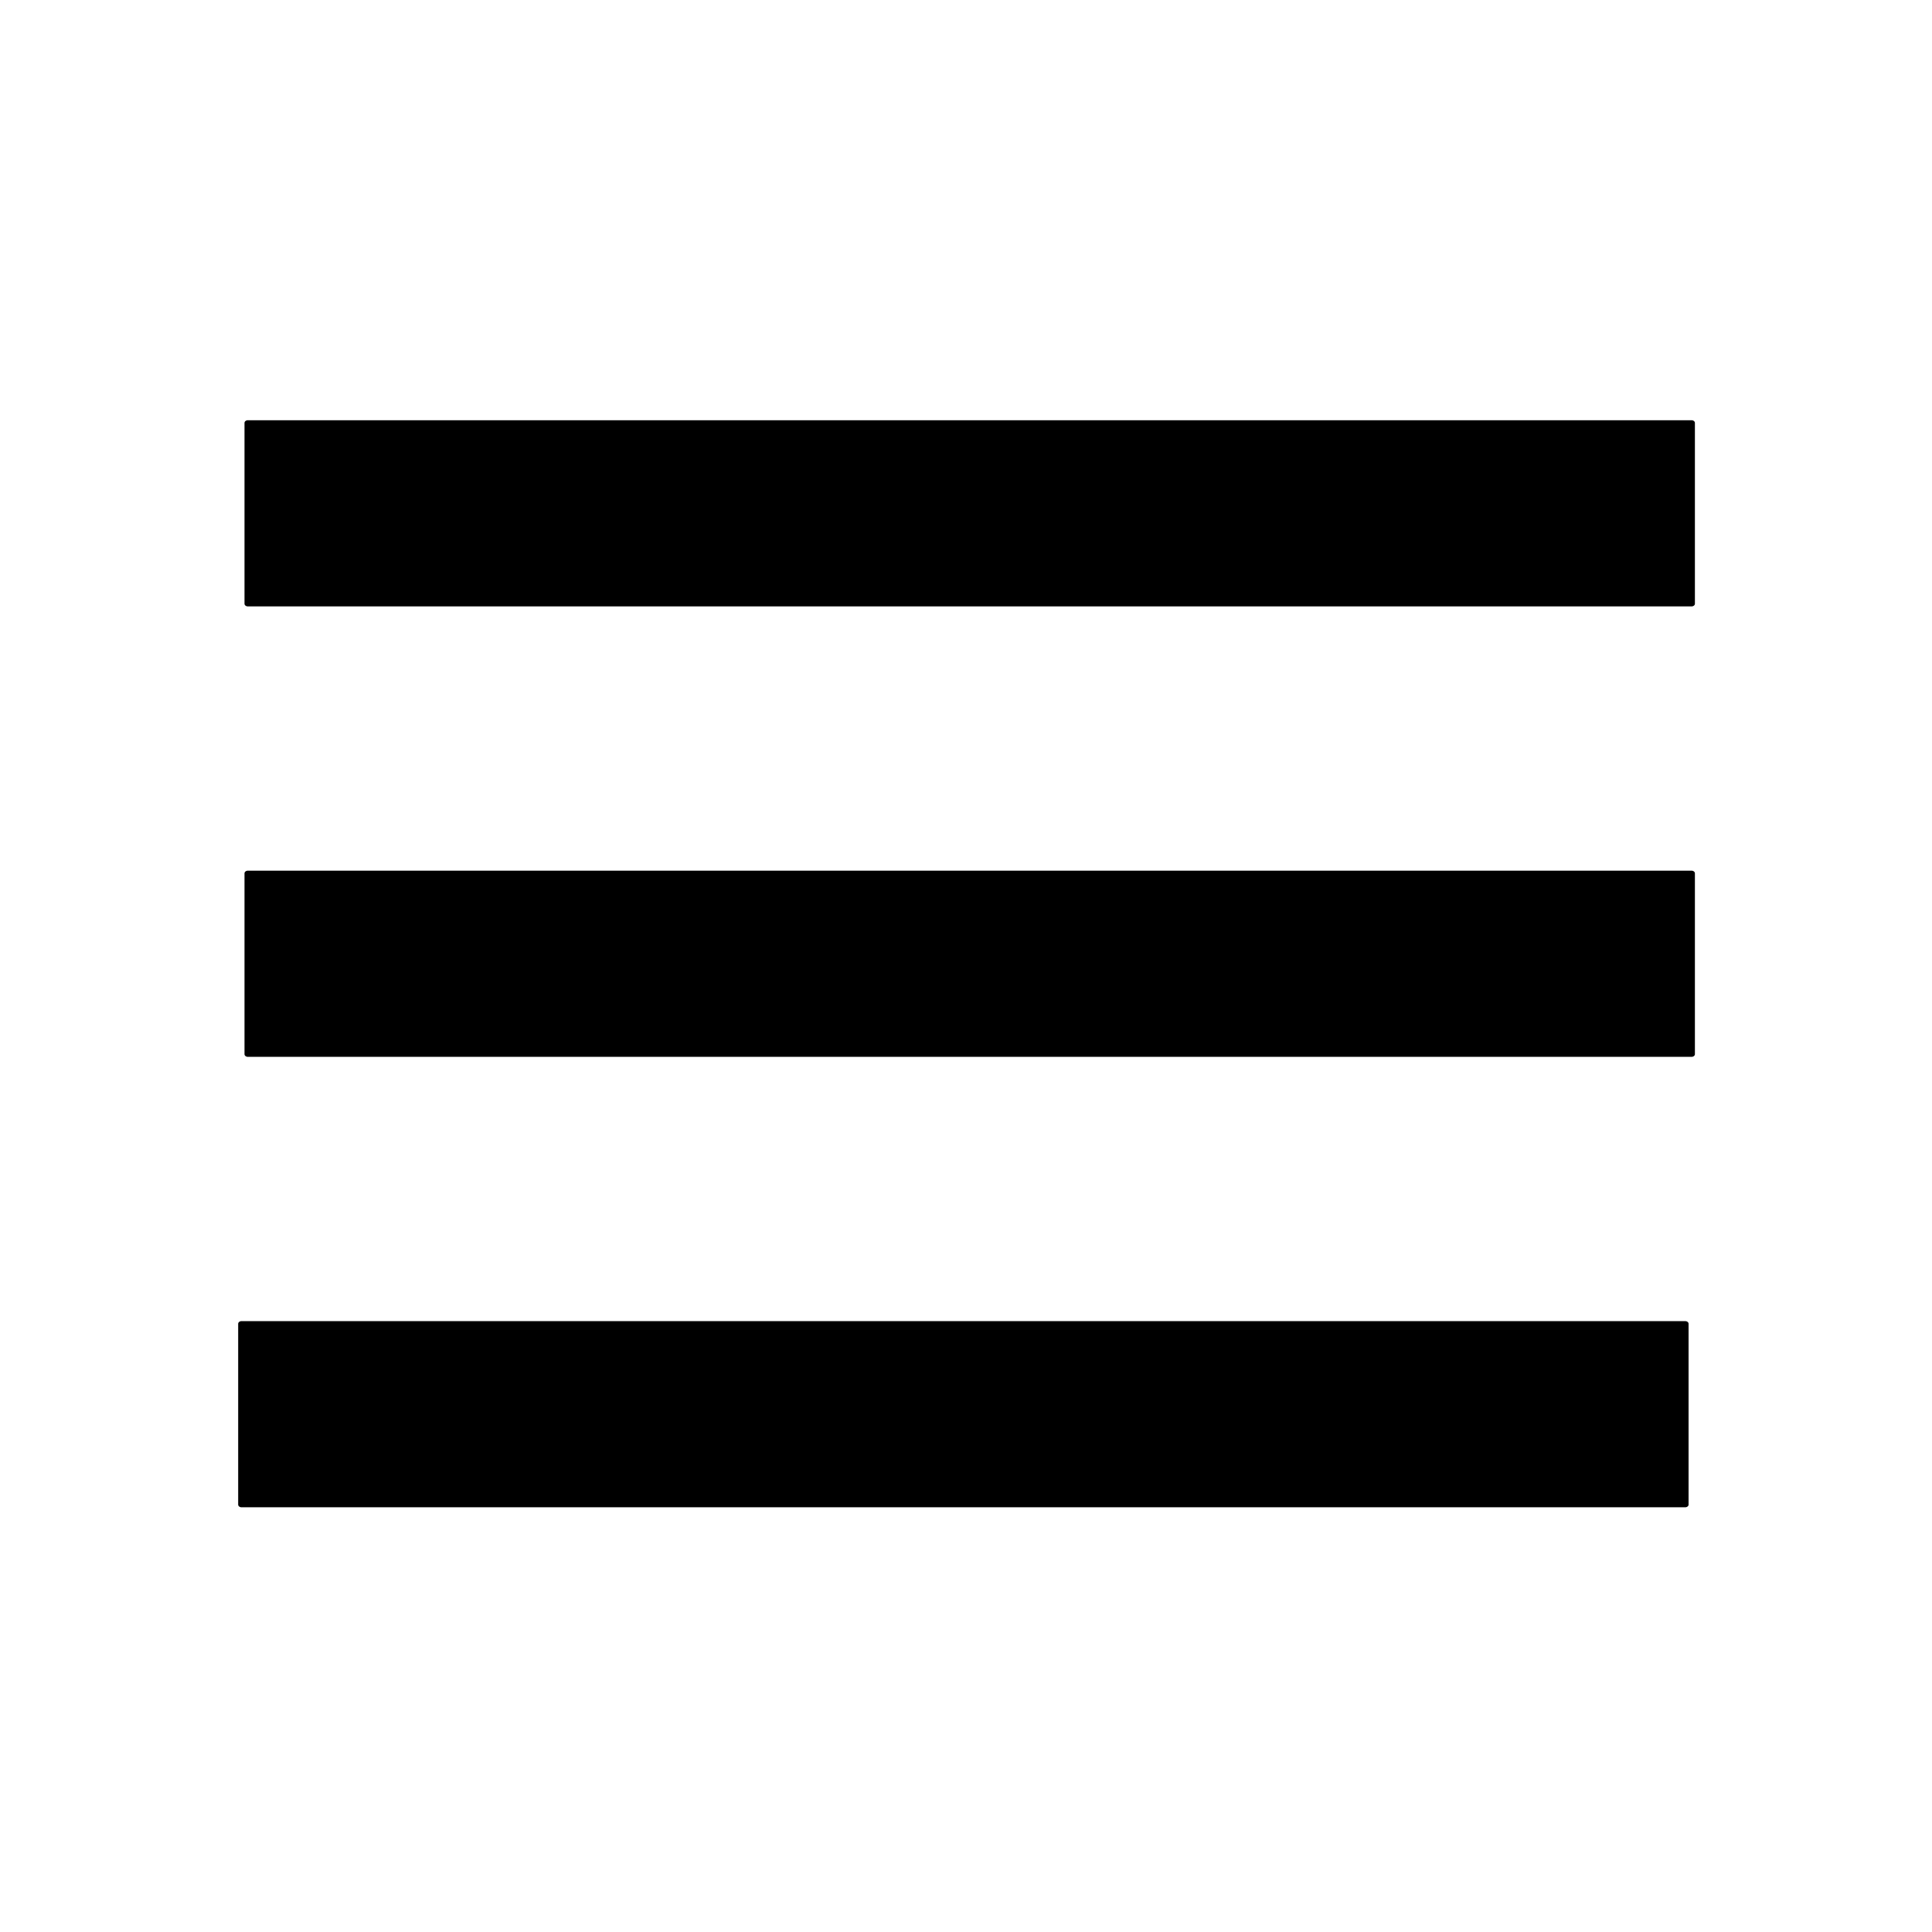
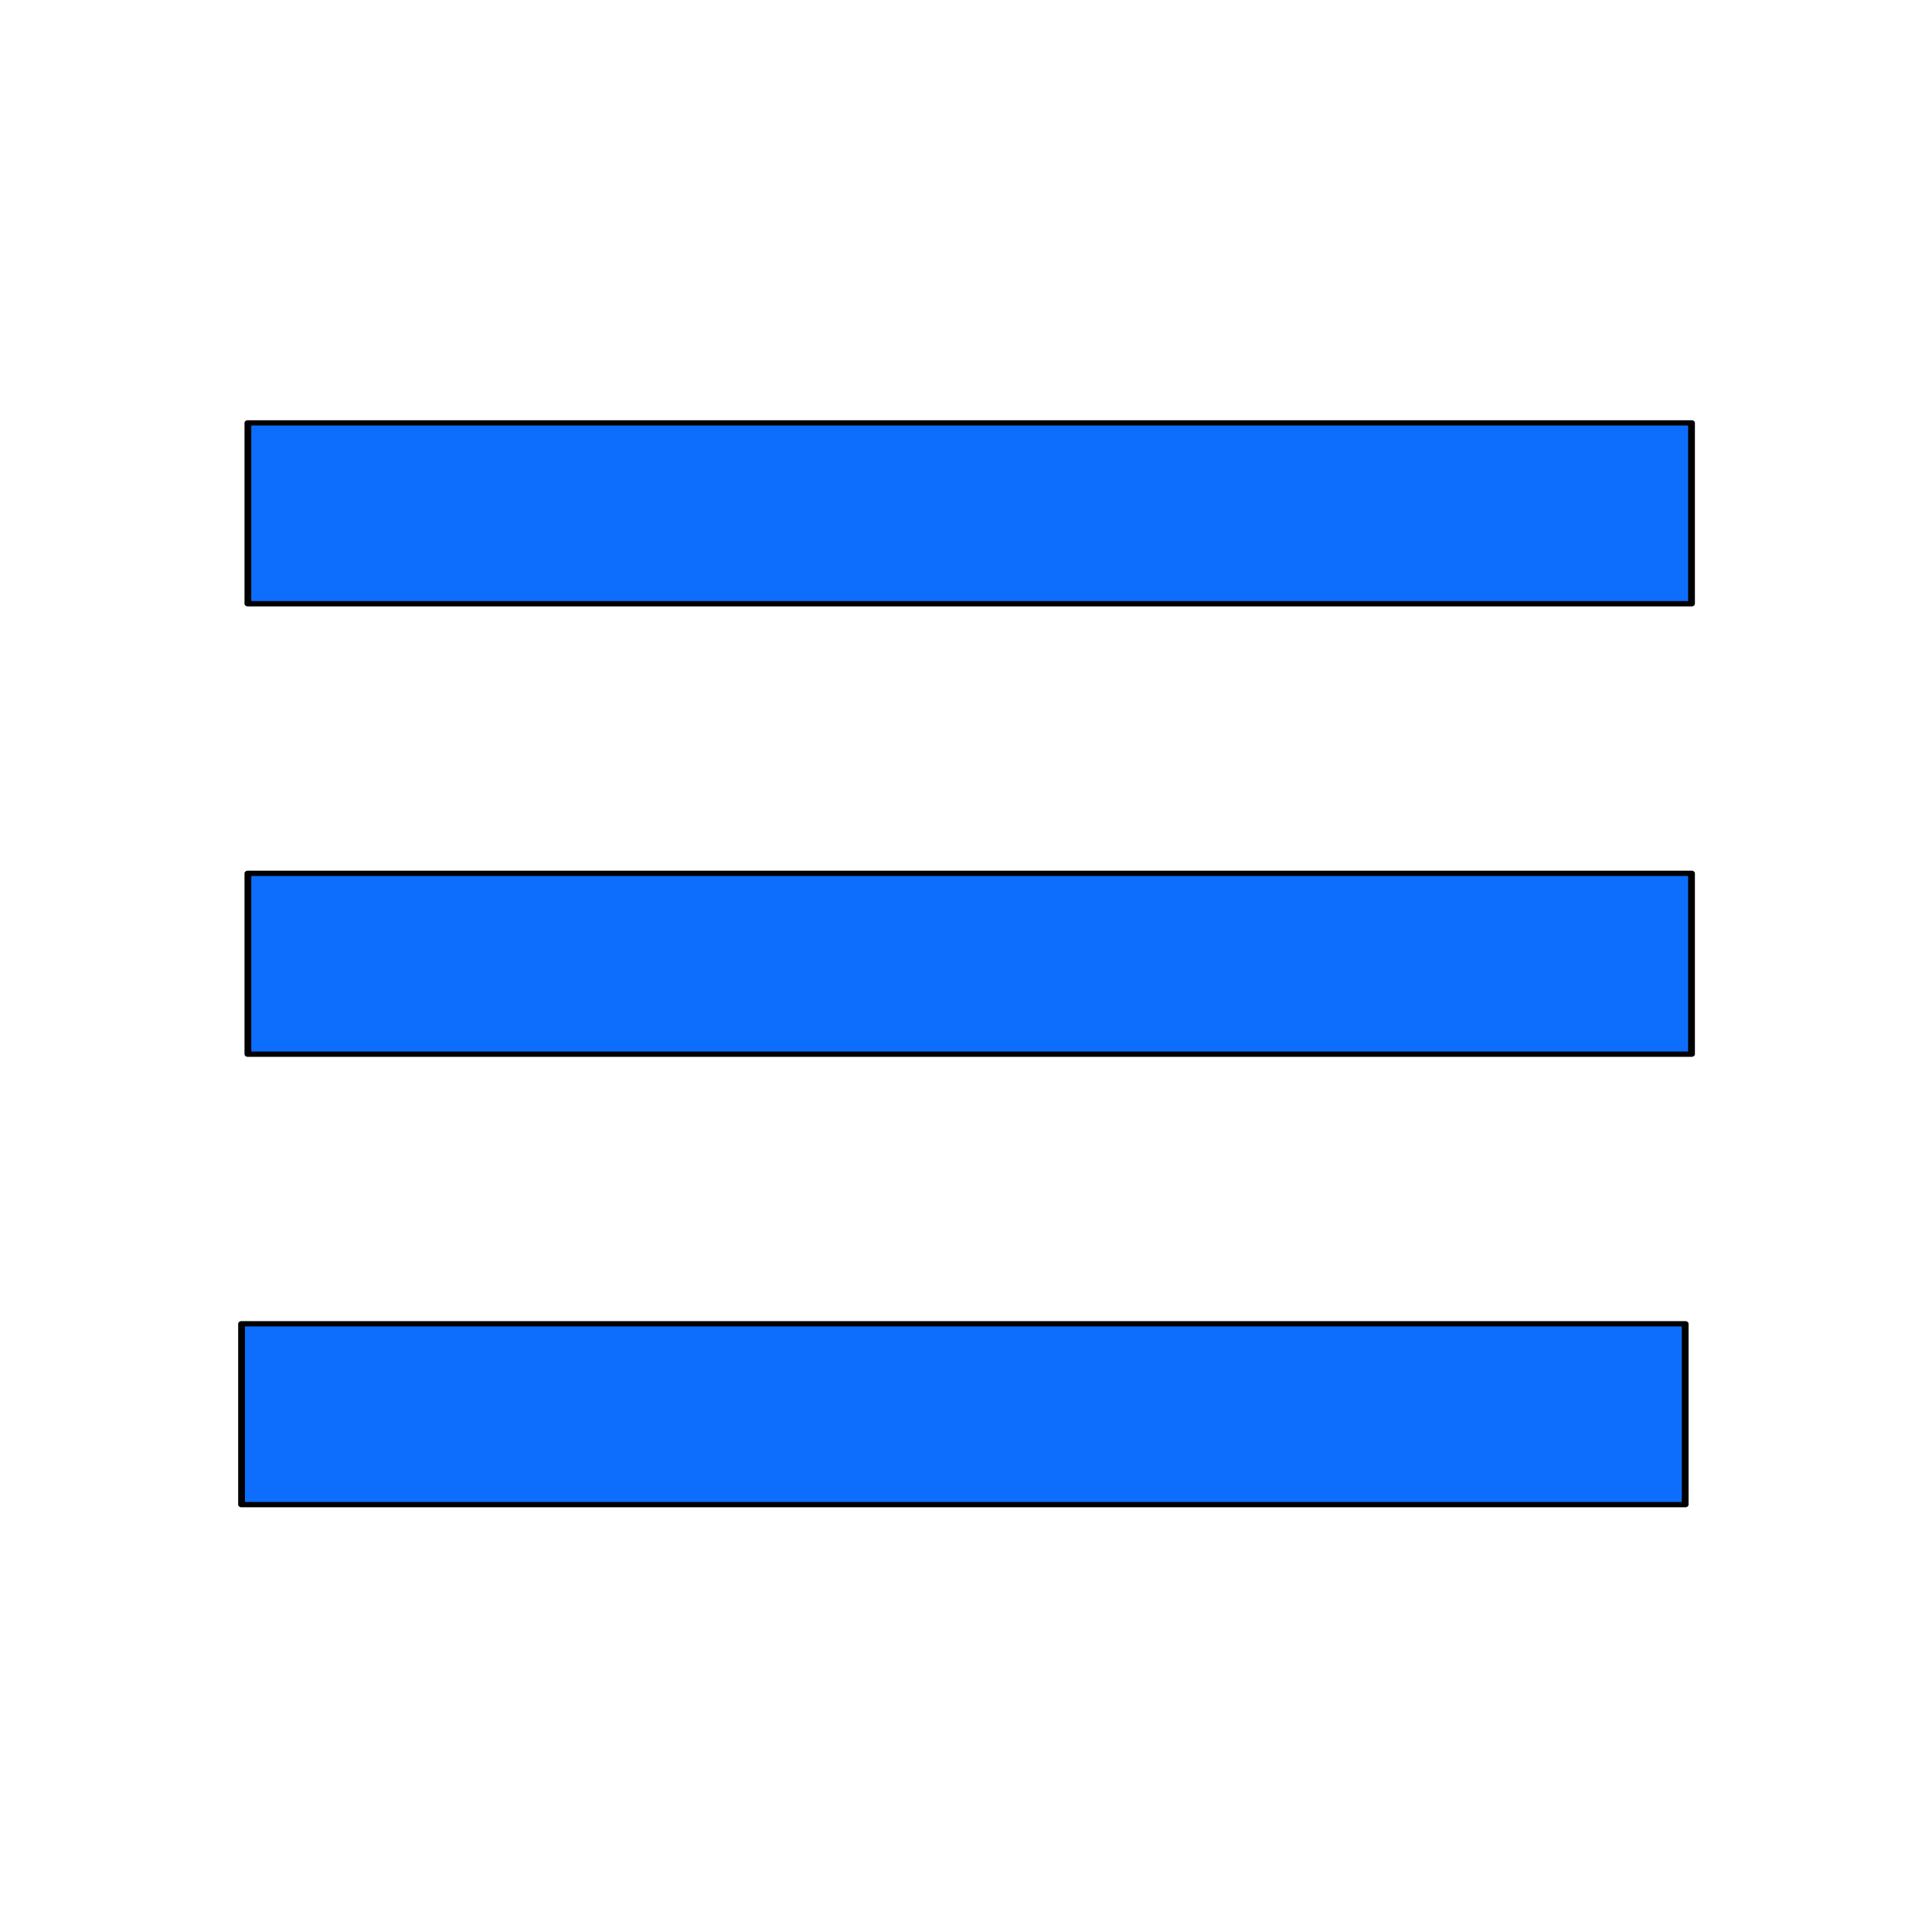
- <svg xmlns="http://www.w3.org/2000/svg" fill="#000000" width="800px" height="800px" viewBox="0 0 64 64" version="1.1" xml:space="preserve" style="fill-rule:evenodd;clip-rule:evenodd;stroke-linejoin:round;stroke-miterlimit:2;" stroke="#000000">
+ <svg xmlns="http://www.w3.org/2000/svg" fill="#0d6efd" width="800px" height="800px" viewBox="0 0 64 64" version="1.1" xml:space="preserve" style="fill-rule:evenodd;clip-rule:evenodd;stroke-linejoin:round;stroke-miterlimit:2;" stroke="#000000">
  <g id="SVGRepo_bgCarrier" stroke-width="0" />
  <g id="SVGRepo_tracerCarrier" stroke-linecap="round" stroke-linejoin="round" />
  <g id="SVGRepo_iconCarrier">
    <g transform="matrix(1,0,0,1,-1024,-192)">
      <rect id="Icons" x="0" y="0" width="1280" height="800" style="fill:none;" />
      <g id="Icons1">
        <g id="Strike"> </g>
        <g id="H1"> </g>
        <g id="H2"> </g>
        <g id="H3"> </g>
        <g id="list-ul"> </g>
        <g id="hamburger-1" transform="matrix(1.50868,0,0,1.01217,6.67804,191.698)">
          <g transform="matrix(0.149202,0,0,0.173437,664.206,42.142)">
            <rect x="103.288" y="8.535" width="212.447" height="34.133" style="fill-rule:nonzero;" />
          </g>
          <g transform="matrix(0.149202,0,0,0.173437,664.345,27.4)">
            <rect x="103.288" y="8.535" width="212.447" height="34.133" style="fill-rule:nonzero;" />
          </g>
          <g transform="matrix(0.149202,0,0,0.173437,664.345,12.658)">
            <rect x="103.288" y="8.535" width="212.447" height="34.133" style="fill-rule:nonzero;" />
          </g>
        </g>
        <g id="hamburger-2"> </g>
        <g id="list-ol"> </g>
        <g id="list-task"> </g>
        <g id="trash"> </g>
        <g id="vertical-menu"> </g>
        <g id="horizontal-menu"> </g>
        <g id="sidebar-2"> </g>
        <g id="Pen"> </g>
        <g id="Pen1"> </g>
        <g id="clock"> </g>
        <g id="external-link"> </g>
        <g id="hr"> </g>
        <g id="info"> </g>
        <g id="warning"> </g>
        <g id="plus-circle"> </g>
        <g id="minus-circle"> </g>
        <g id="vue"> </g>
        <g id="cog"> </g>
        <g id="logo"> </g>
        <g id="radio-check"> </g>
        <g id="eye-slash"> </g>
        <g id="eye"> </g>
        <g id="toggle-off"> </g>
        <g id="shredder"> </g>
        <g id="spinner--loading--dots-"> </g>
        <g id="react"> </g>
        <g id="check-selected"> </g>
        <g id="turn-off"> </g>
        <g id="code-block"> </g>
        <g id="user"> </g>
        <g id="coffee-bean"> </g>
        <g transform="matrix(0.638317,0.368532,-0.368532,0.638317,785.021,-208.975)">
          <g id="coffee-beans">
            <g id="coffee-bean1"> </g>
          </g>
        </g>
        <g id="coffee-bean-filled"> </g>
        <g transform="matrix(0.638317,0.368532,-0.368532,0.638317,913.062,-208.975)">
          <g id="coffee-beans-filled">
            <g id="coffee-bean2"> </g>
          </g>
        </g>
        <g id="clipboard"> </g>
        <g transform="matrix(1,0,0,1,128.011,1.35415)">
          <g id="clipboard-paste"> </g>
        </g>
        <g id="clipboard-copy"> </g>
        <g id="Layer1"> </g>
      </g>
    </g>
  </g>
</svg>
